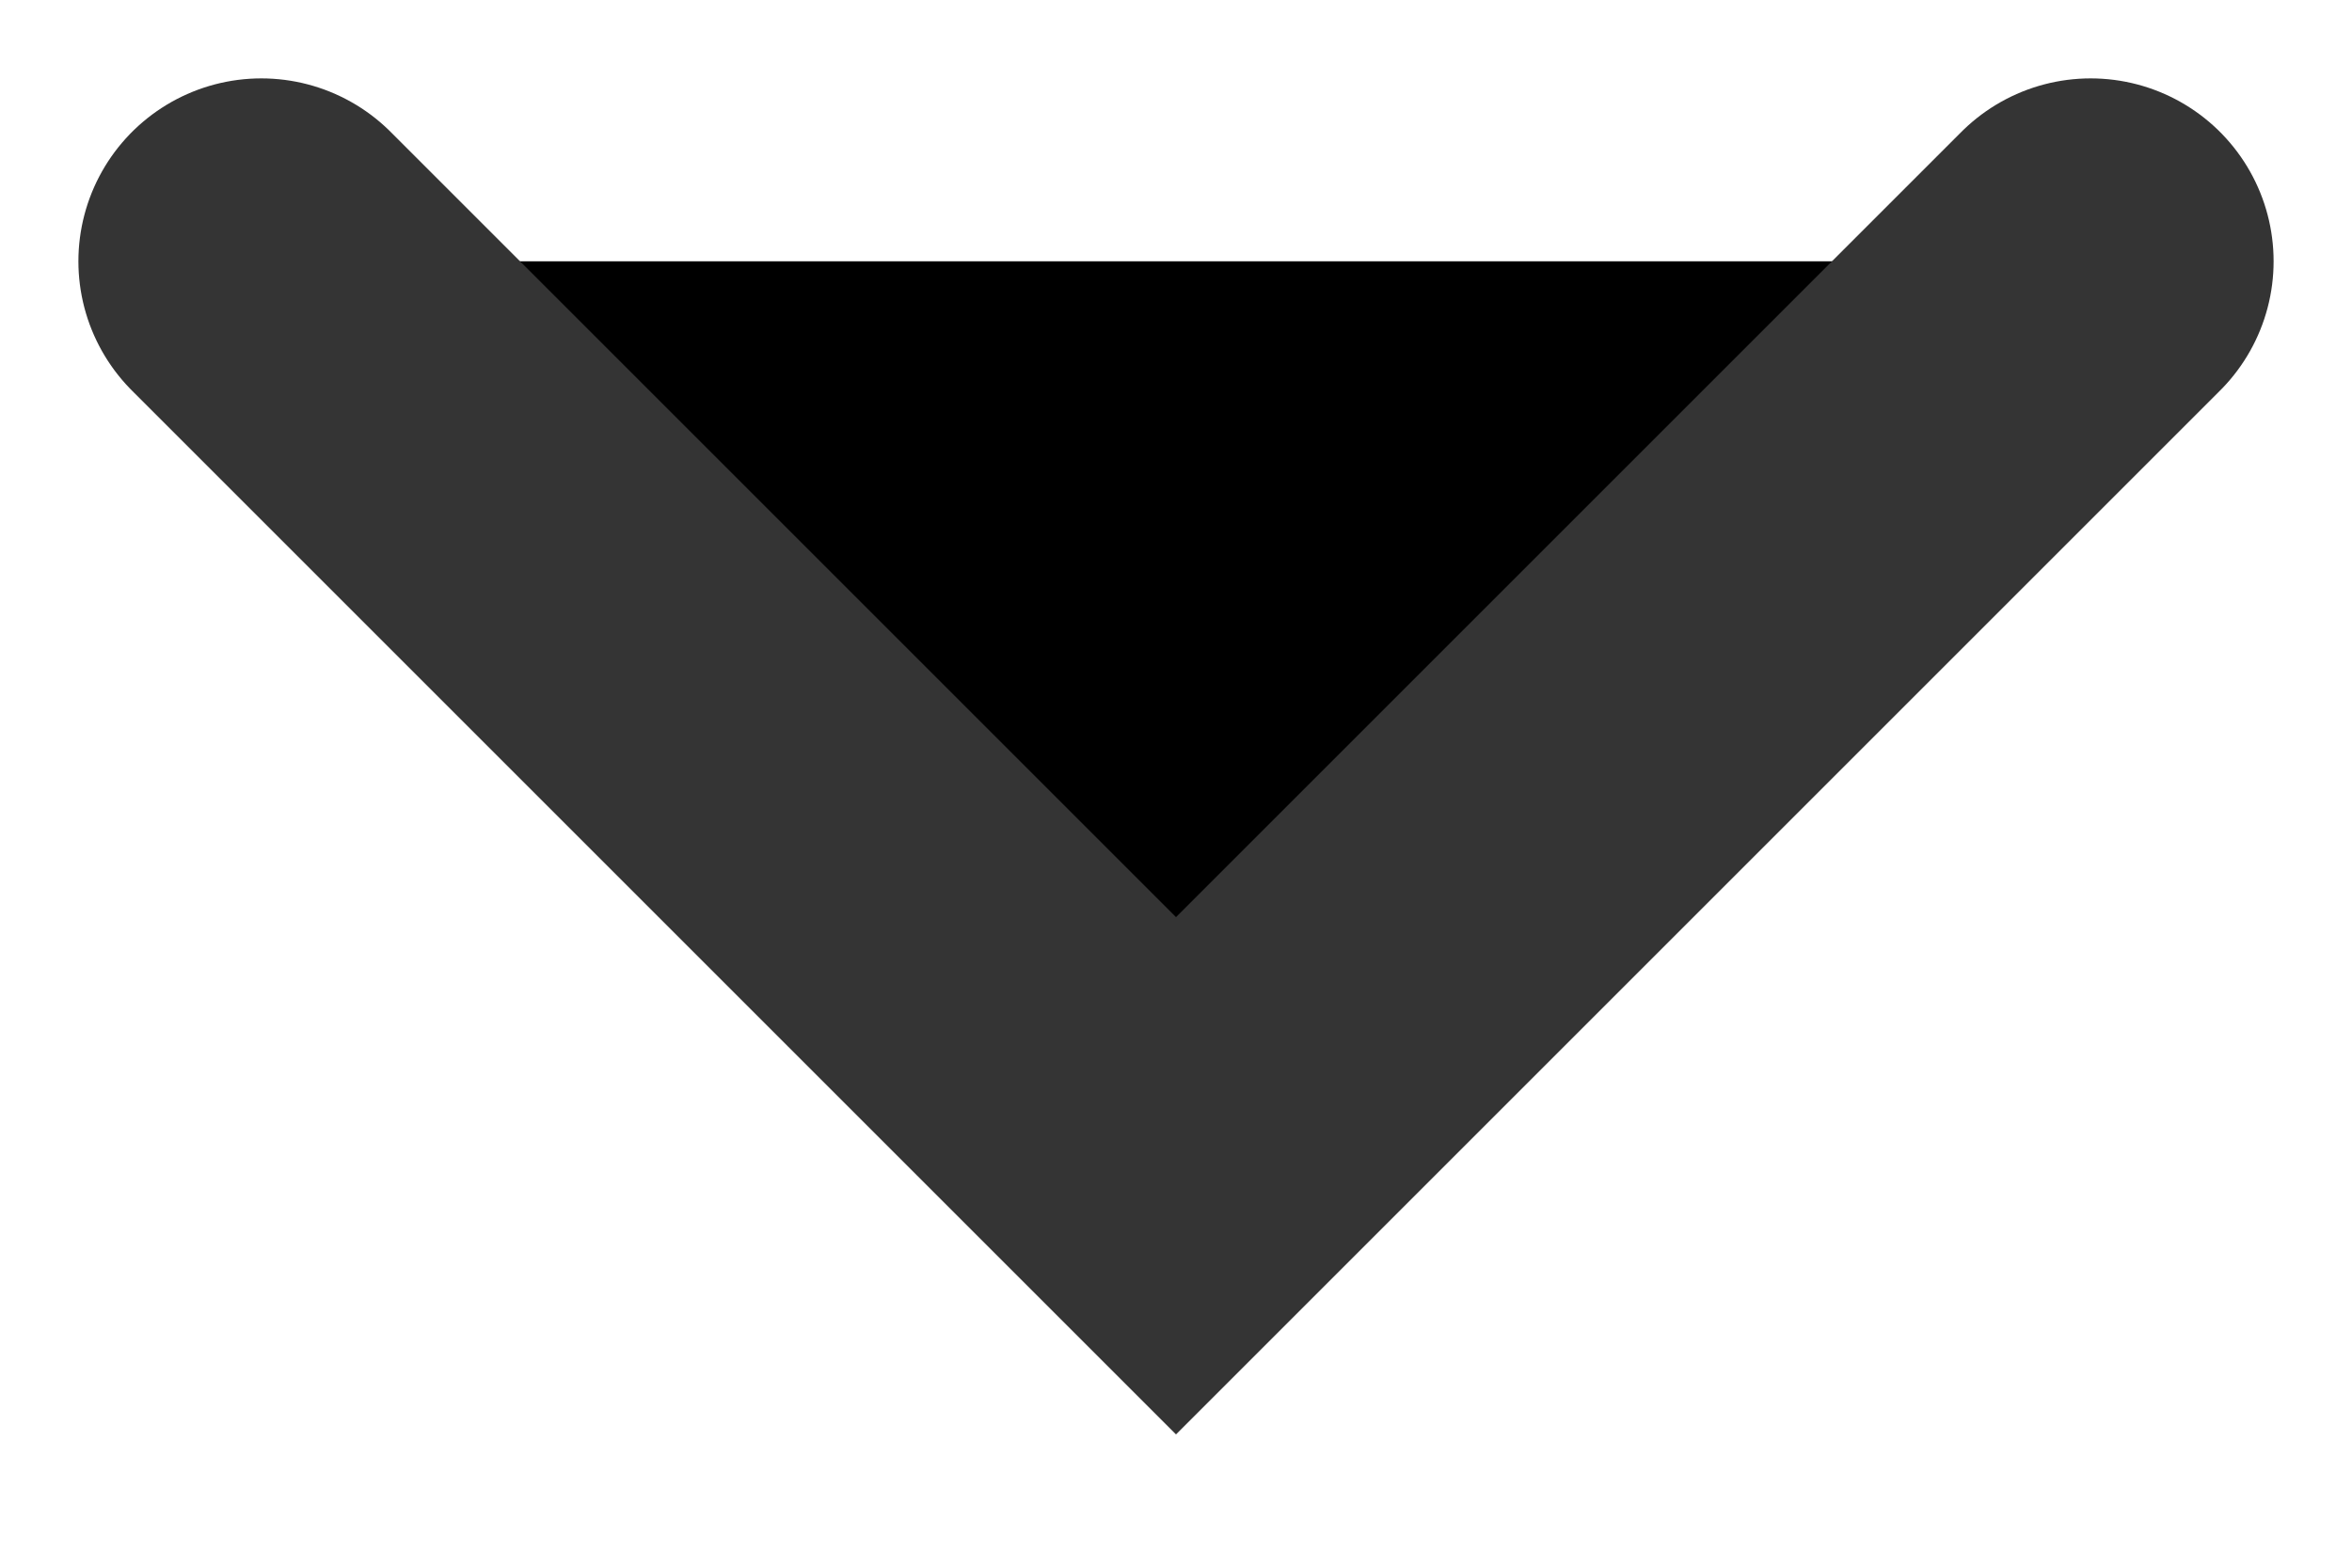
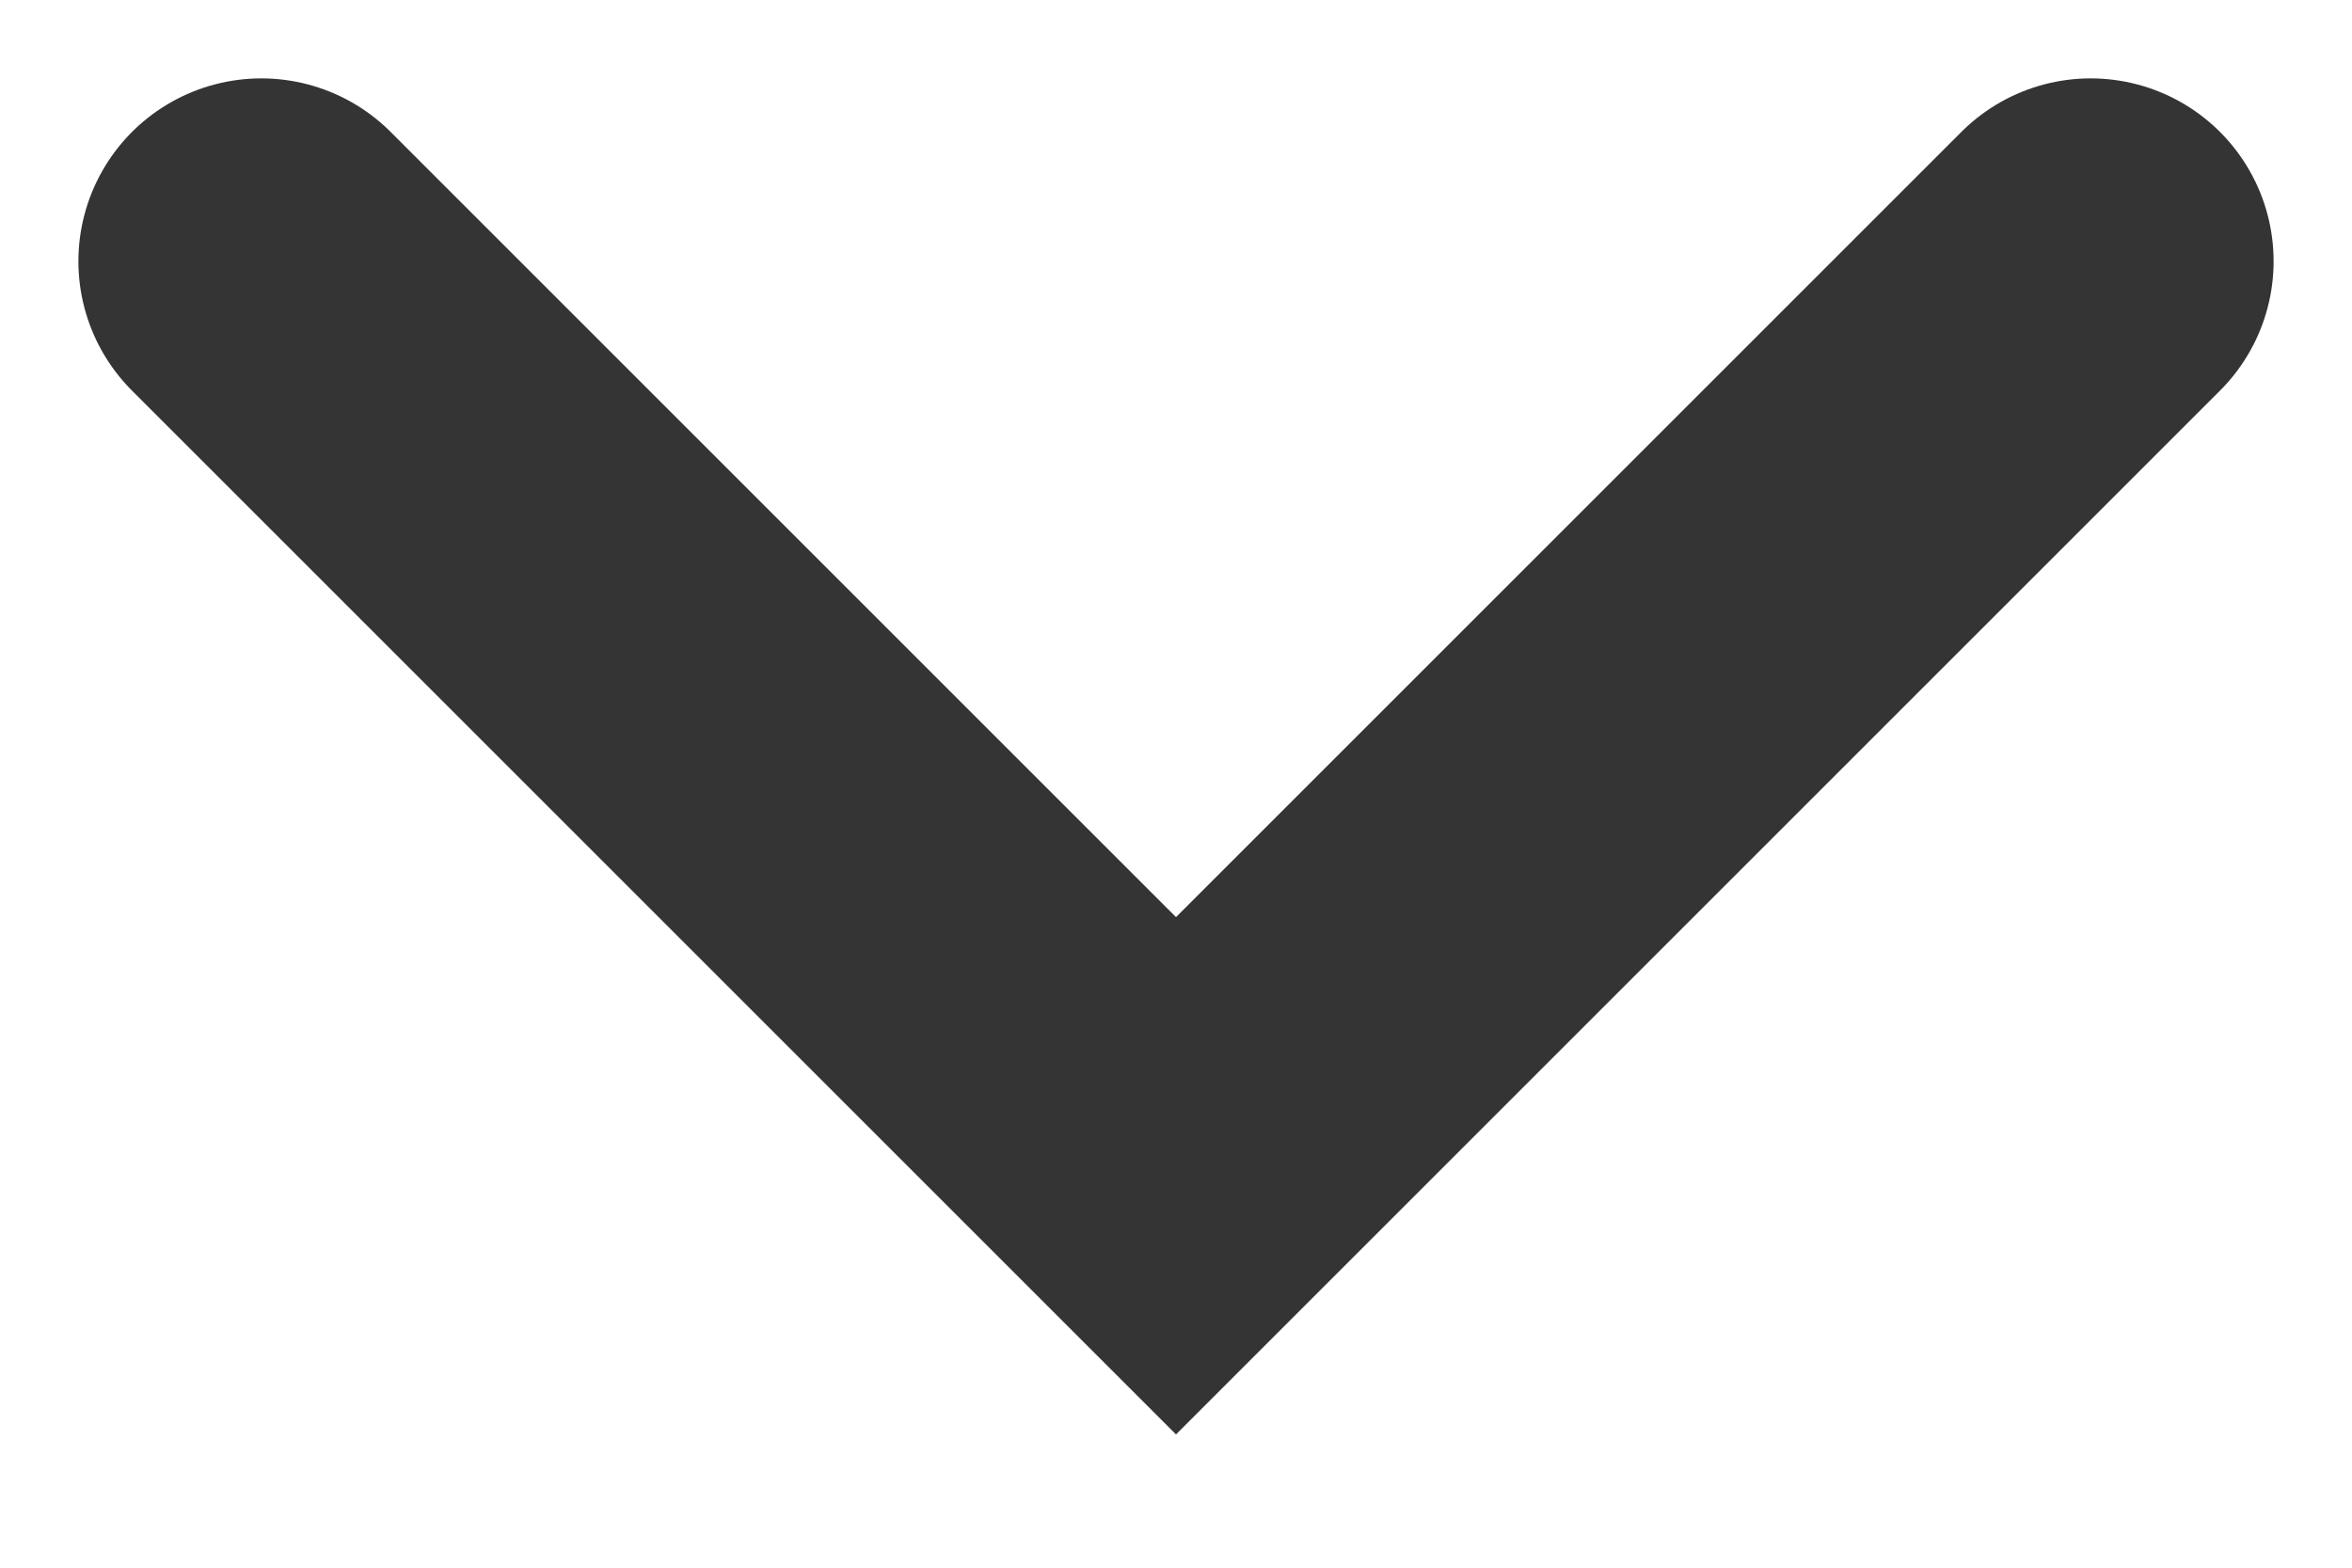
- <svg xmlns="http://www.w3.org/2000/svg" width="9" height="6" viewBox="0 0 9 6">
+ <svg xmlns="http://www.w3.org/2000/svg" width="9" height="6" viewBox="0 0 9 6" fill="none">
  <path d="M4.5 4.5L1 1L4.5 4.5ZM4.5 4.5L8 1L4.5 4.5Z" />
  <path d="M1 1L4.5 4.5L8 1" stroke="#343434" stroke-width="1.4" stroke-linecap="round" />
</svg>
